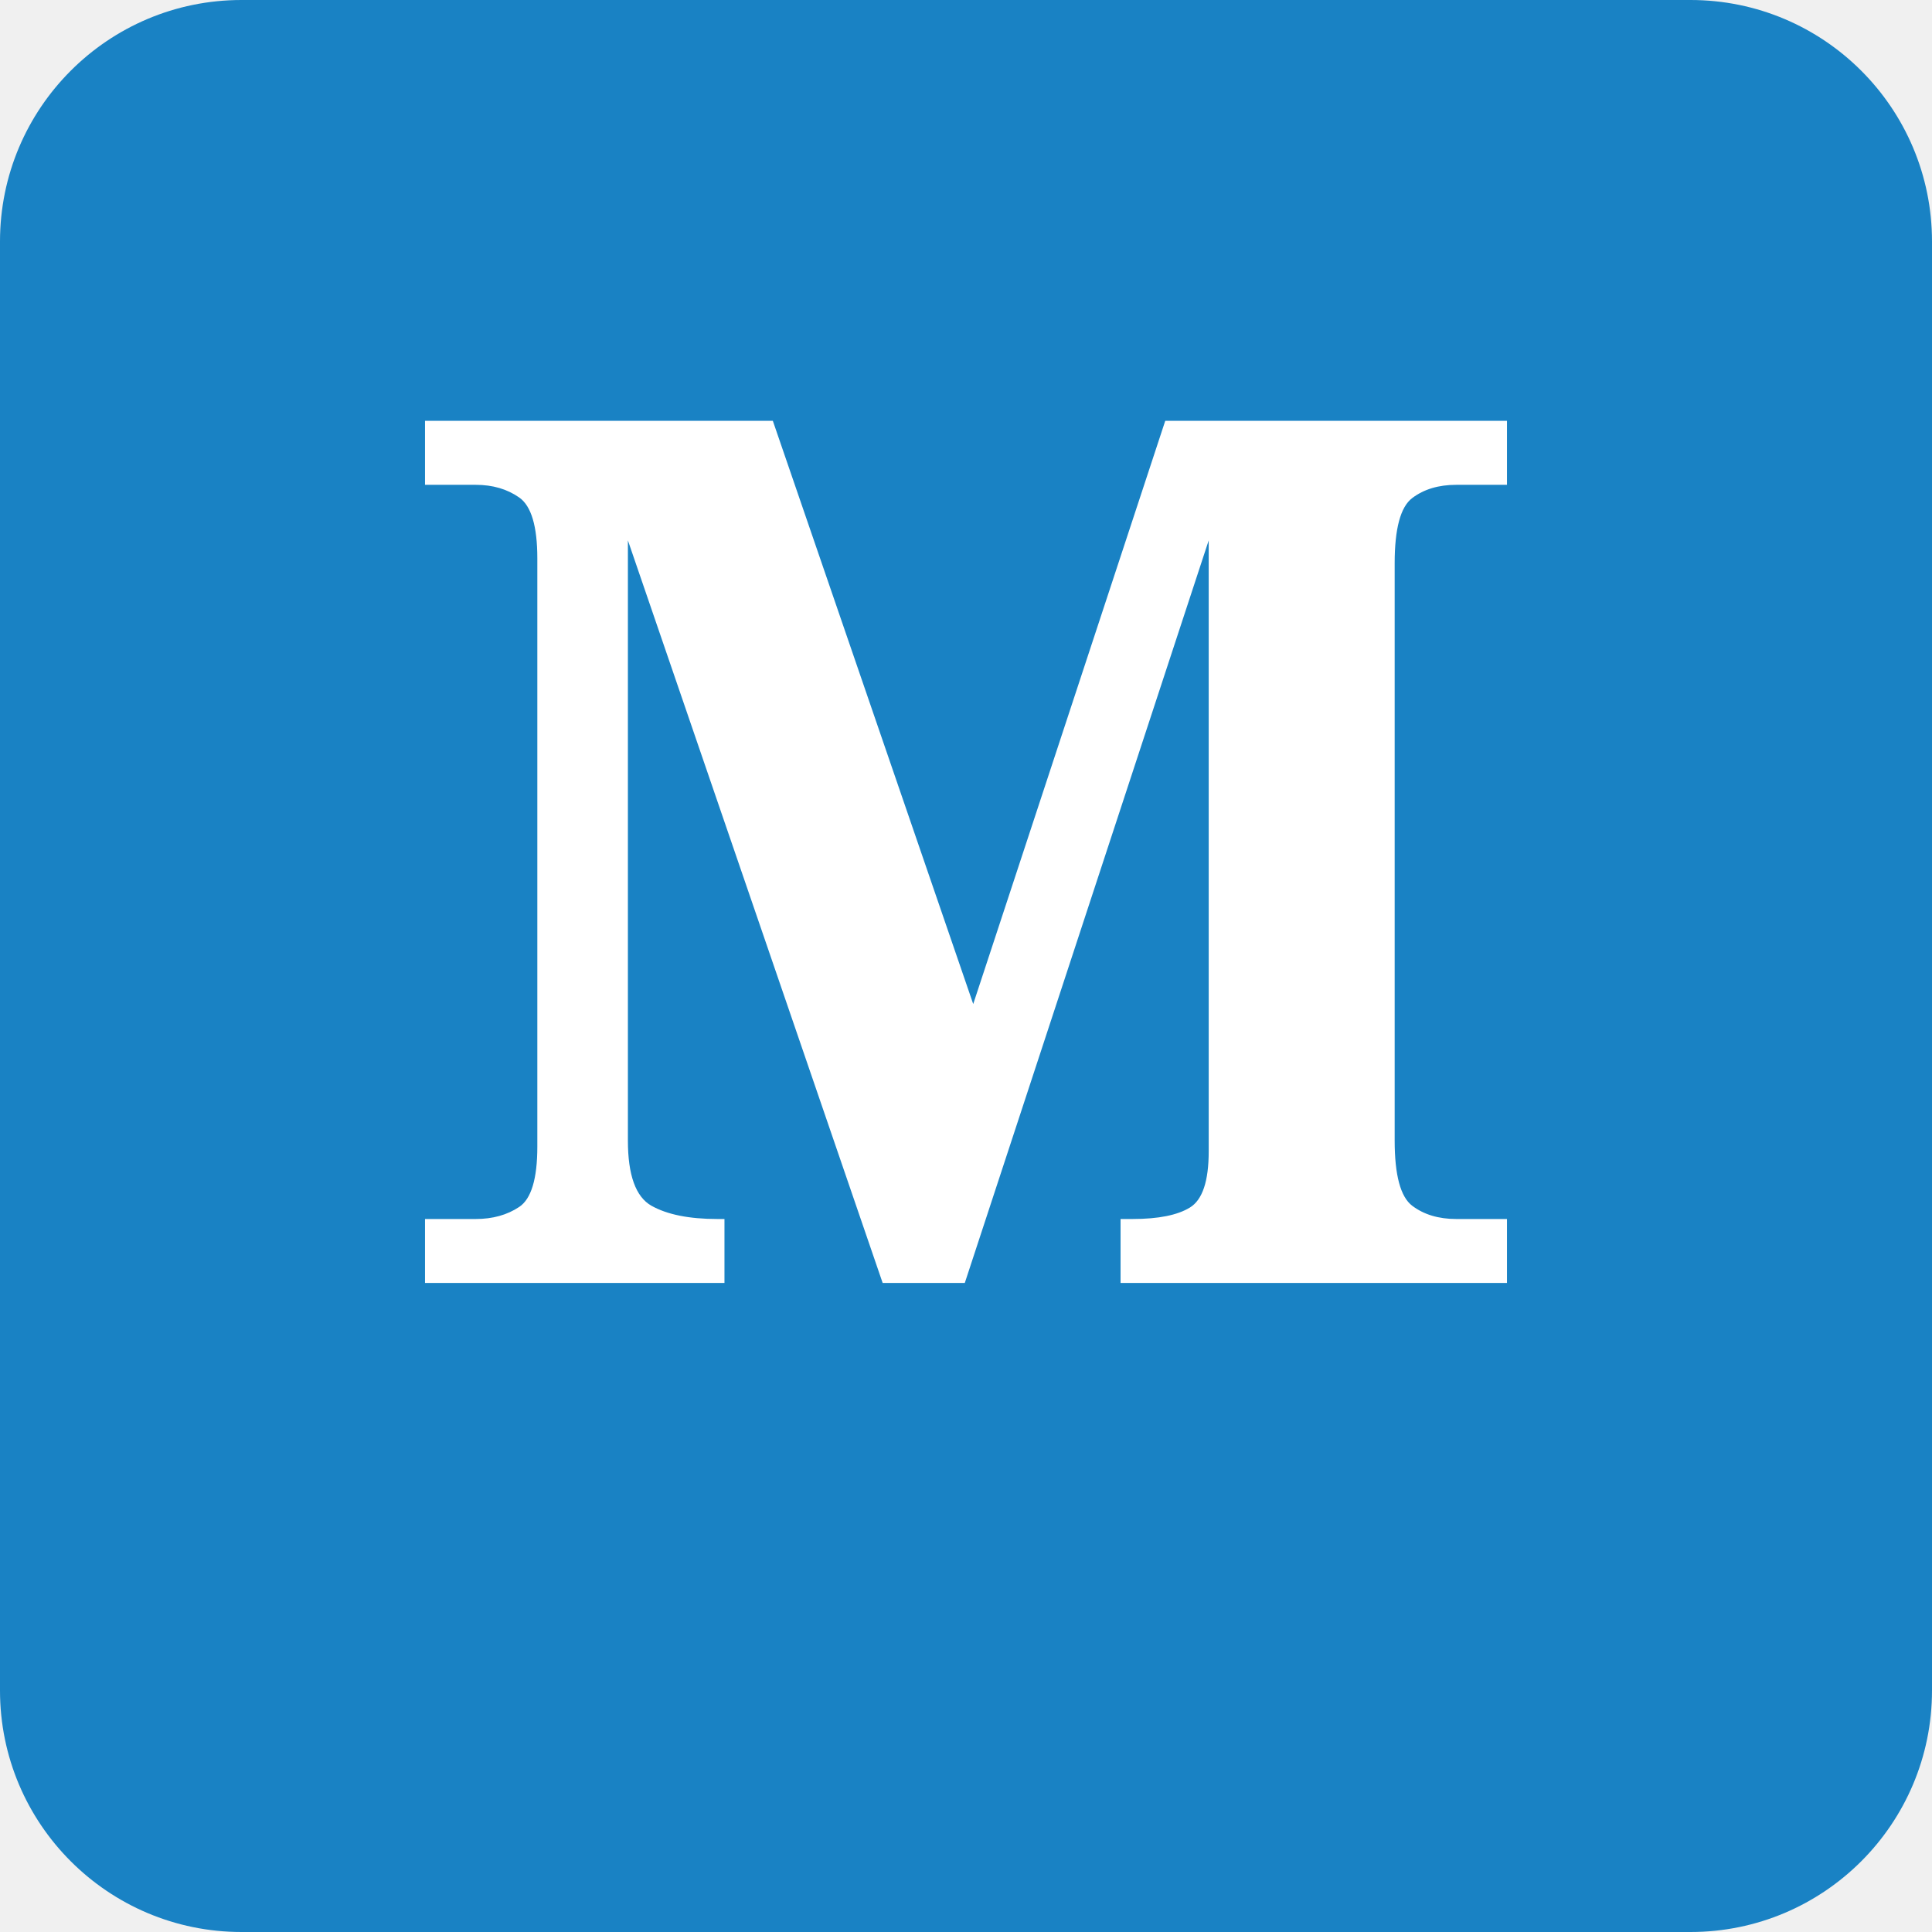
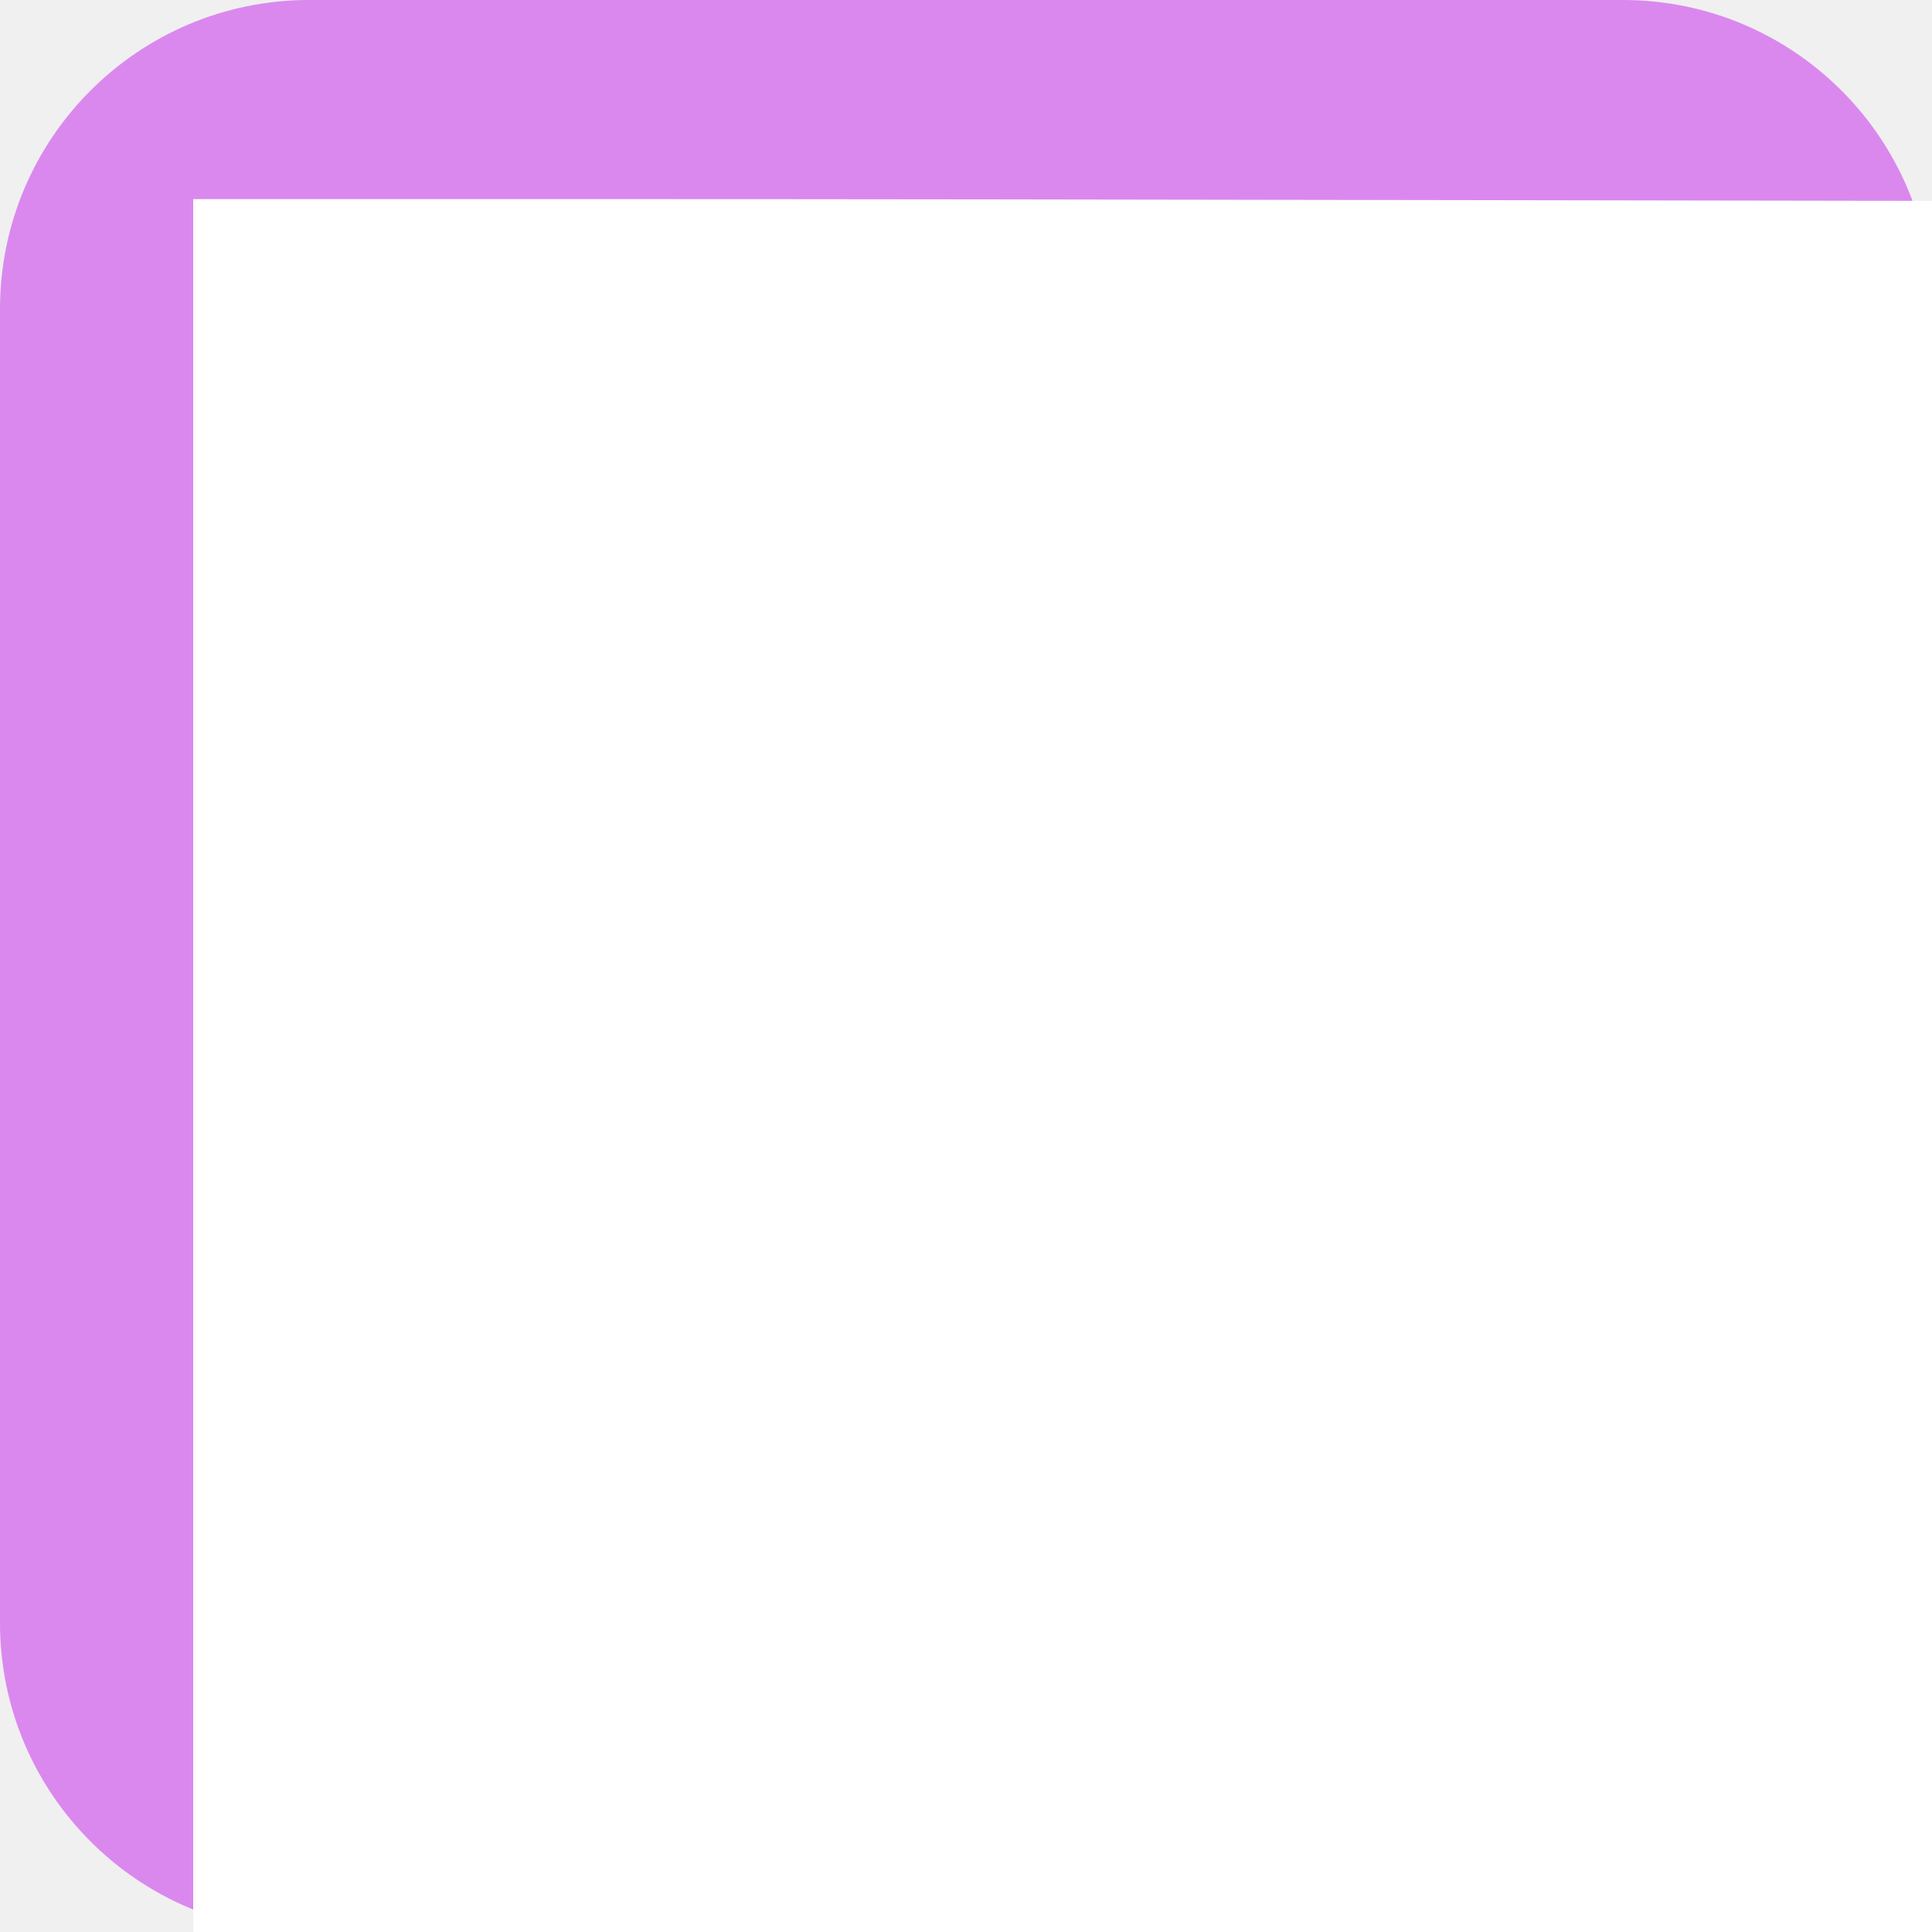
- <svg xmlns="http://www.w3.org/2000/svg" viewBox="0 0 512 512">
-   <rect width="512" height="512" rx="64" fill="#1982C4" />
-   <text x="256" y="340" text-anchor="middle" font-family="serif" font-size="320" font-weight="bold" fill="white">M</text>
+ <svg xmlns="http://www.w3.org/2000/svg" viewBox="0 0 200 200">
+   <rect width="200" height="200" rx="32" fill="#da88ee" />
+   <g fill="white" transform="translate(20,20) scale(1.8)">
+     <path d="M211.24,1021.32h146.23v178.09H0V.34c7.08,0,14.18,0,21.29,0,65.71,0,131.43.42,197.14-.32,14.81-.17,24.25,4.16,33.54,16.14,115.75,149.18,232.11,297.88,348.34,446.68,4.11,5.26,8.55,10.25,14.41,17.25,34.5-44.11,68.23-87.23,101.94-130.36,86.82-111.07,173.81-222.01,260.17-333.44C986.01,4.44,995.4-.15,1010.34,0c72.33.75,144.67.34,218.56.34v1199.66h-358.05v-178.12h147.51V329.12c-136.4,167.97-269.5,331.86-403.98,497.46-134.27-165.36-267.29-329.2-403.15-496.52v691.25Z" />
+   </g>
</svg>
